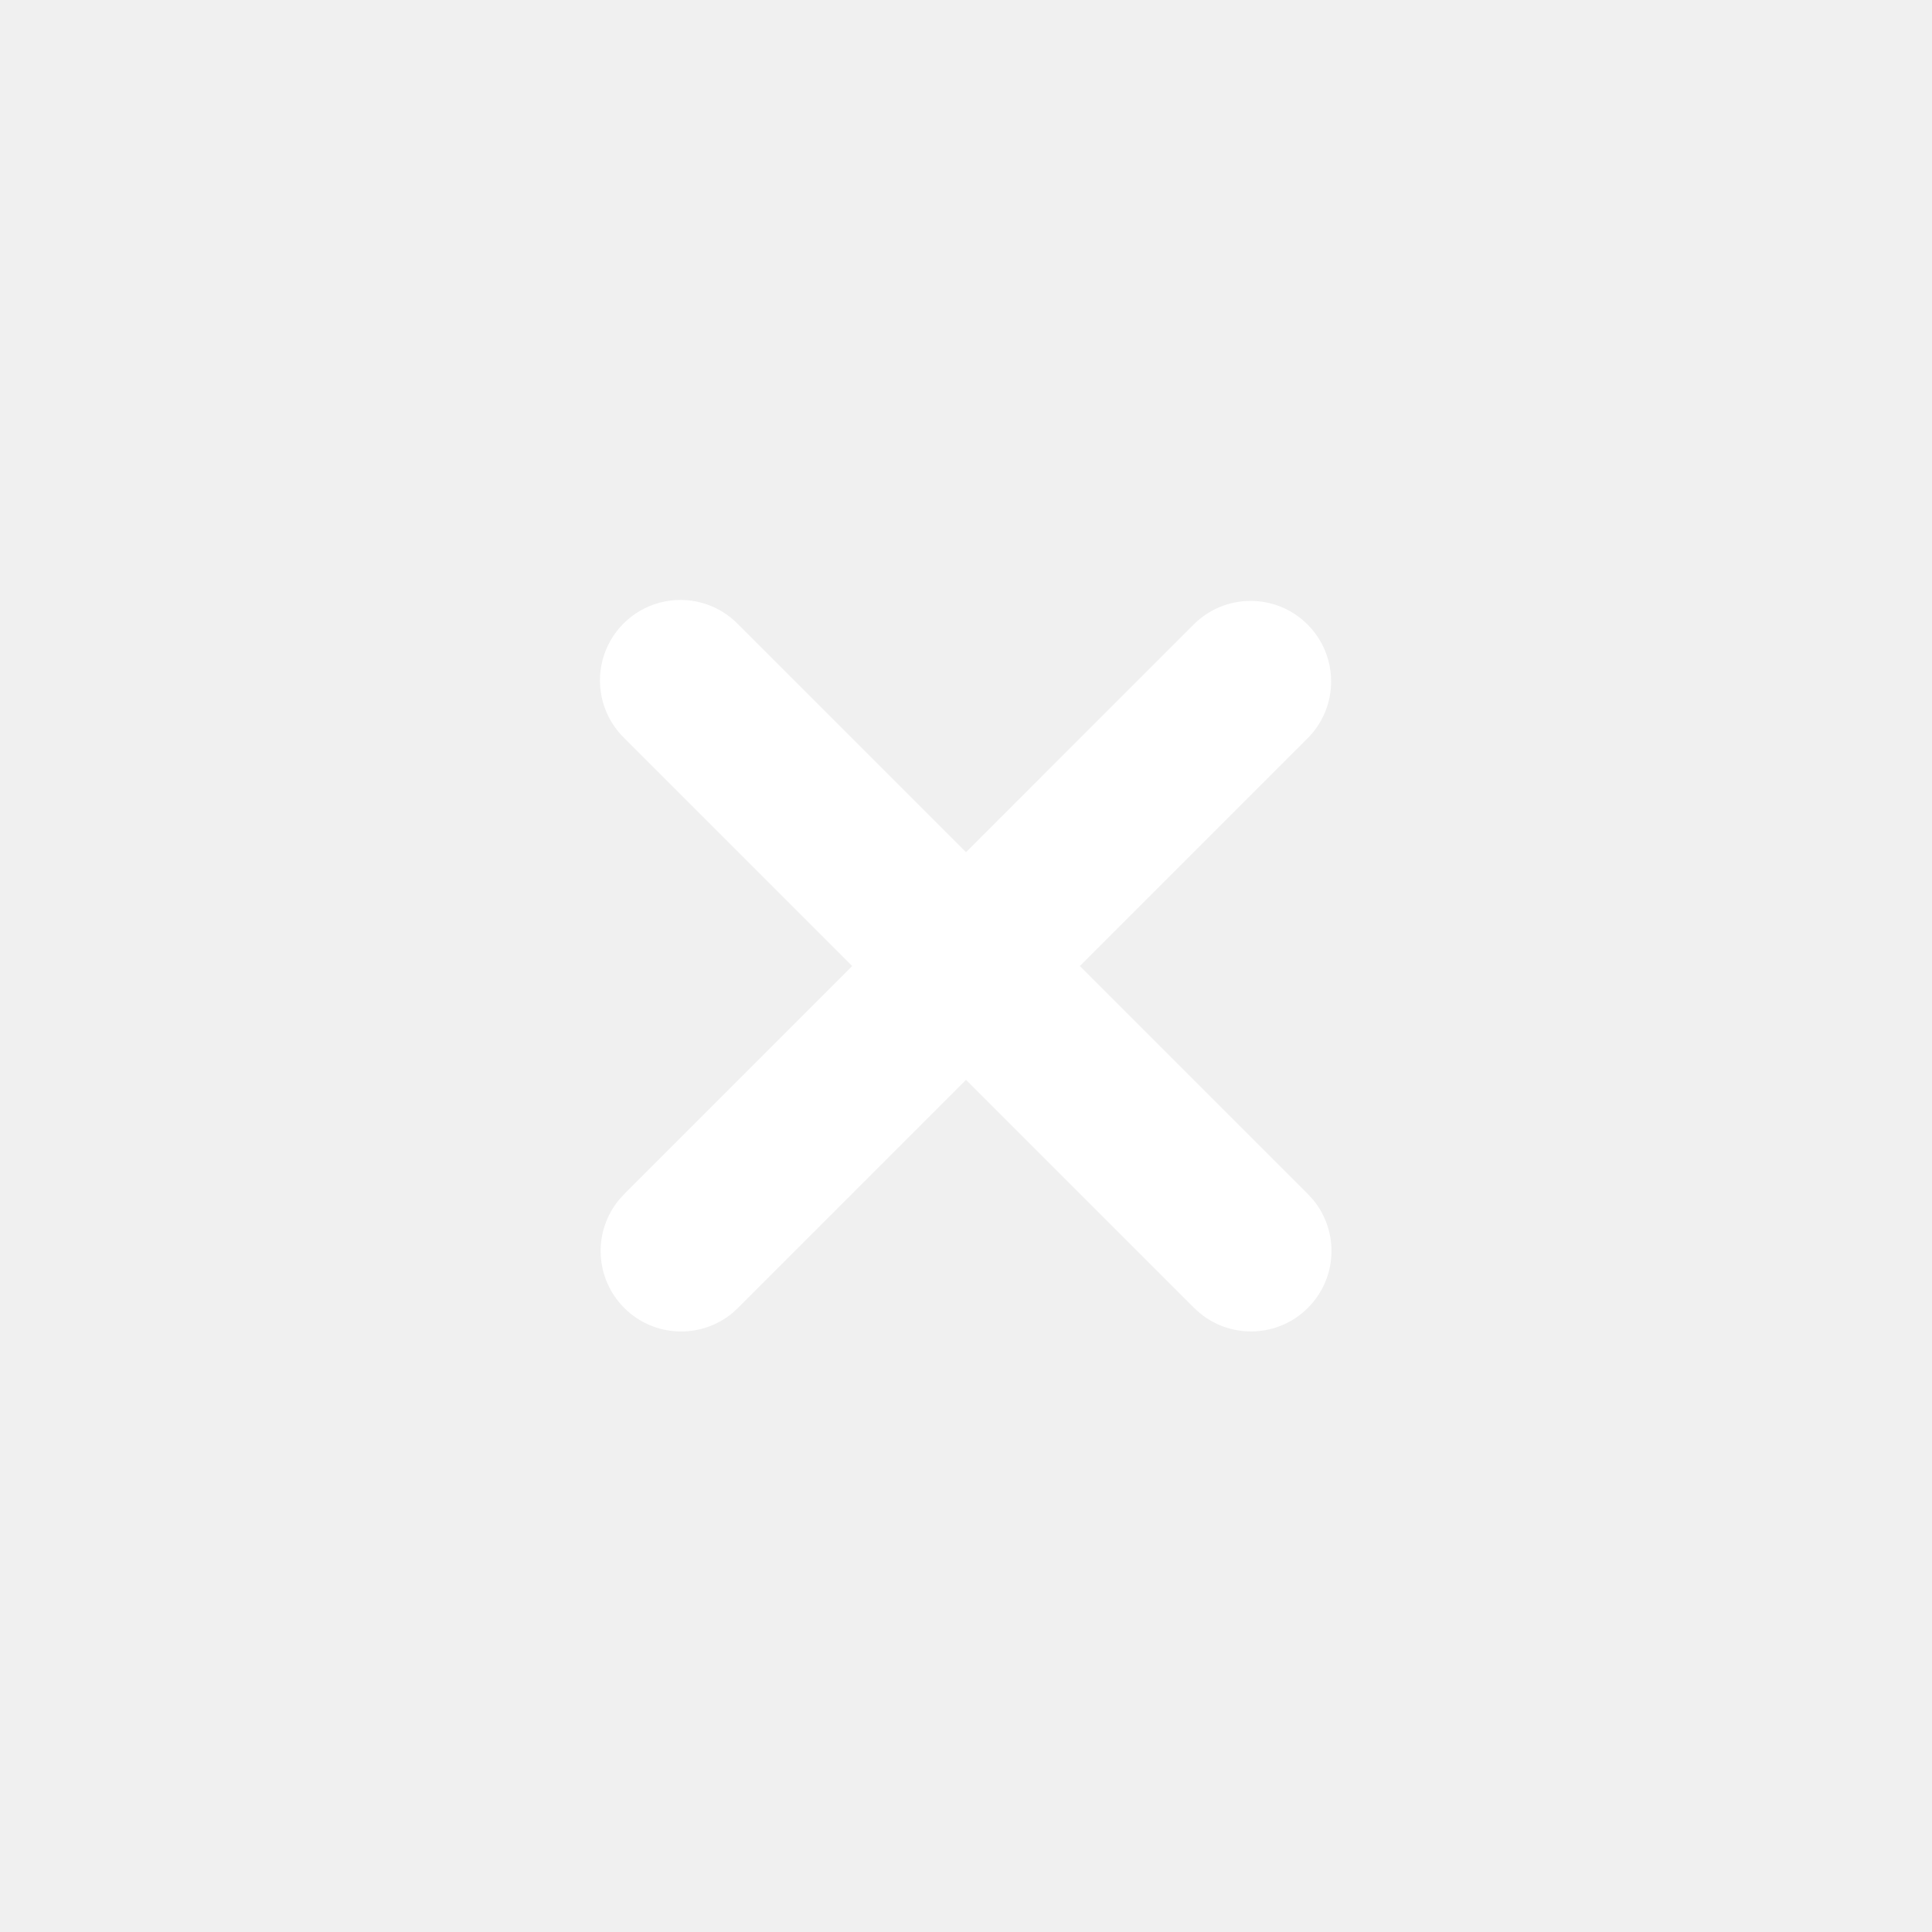
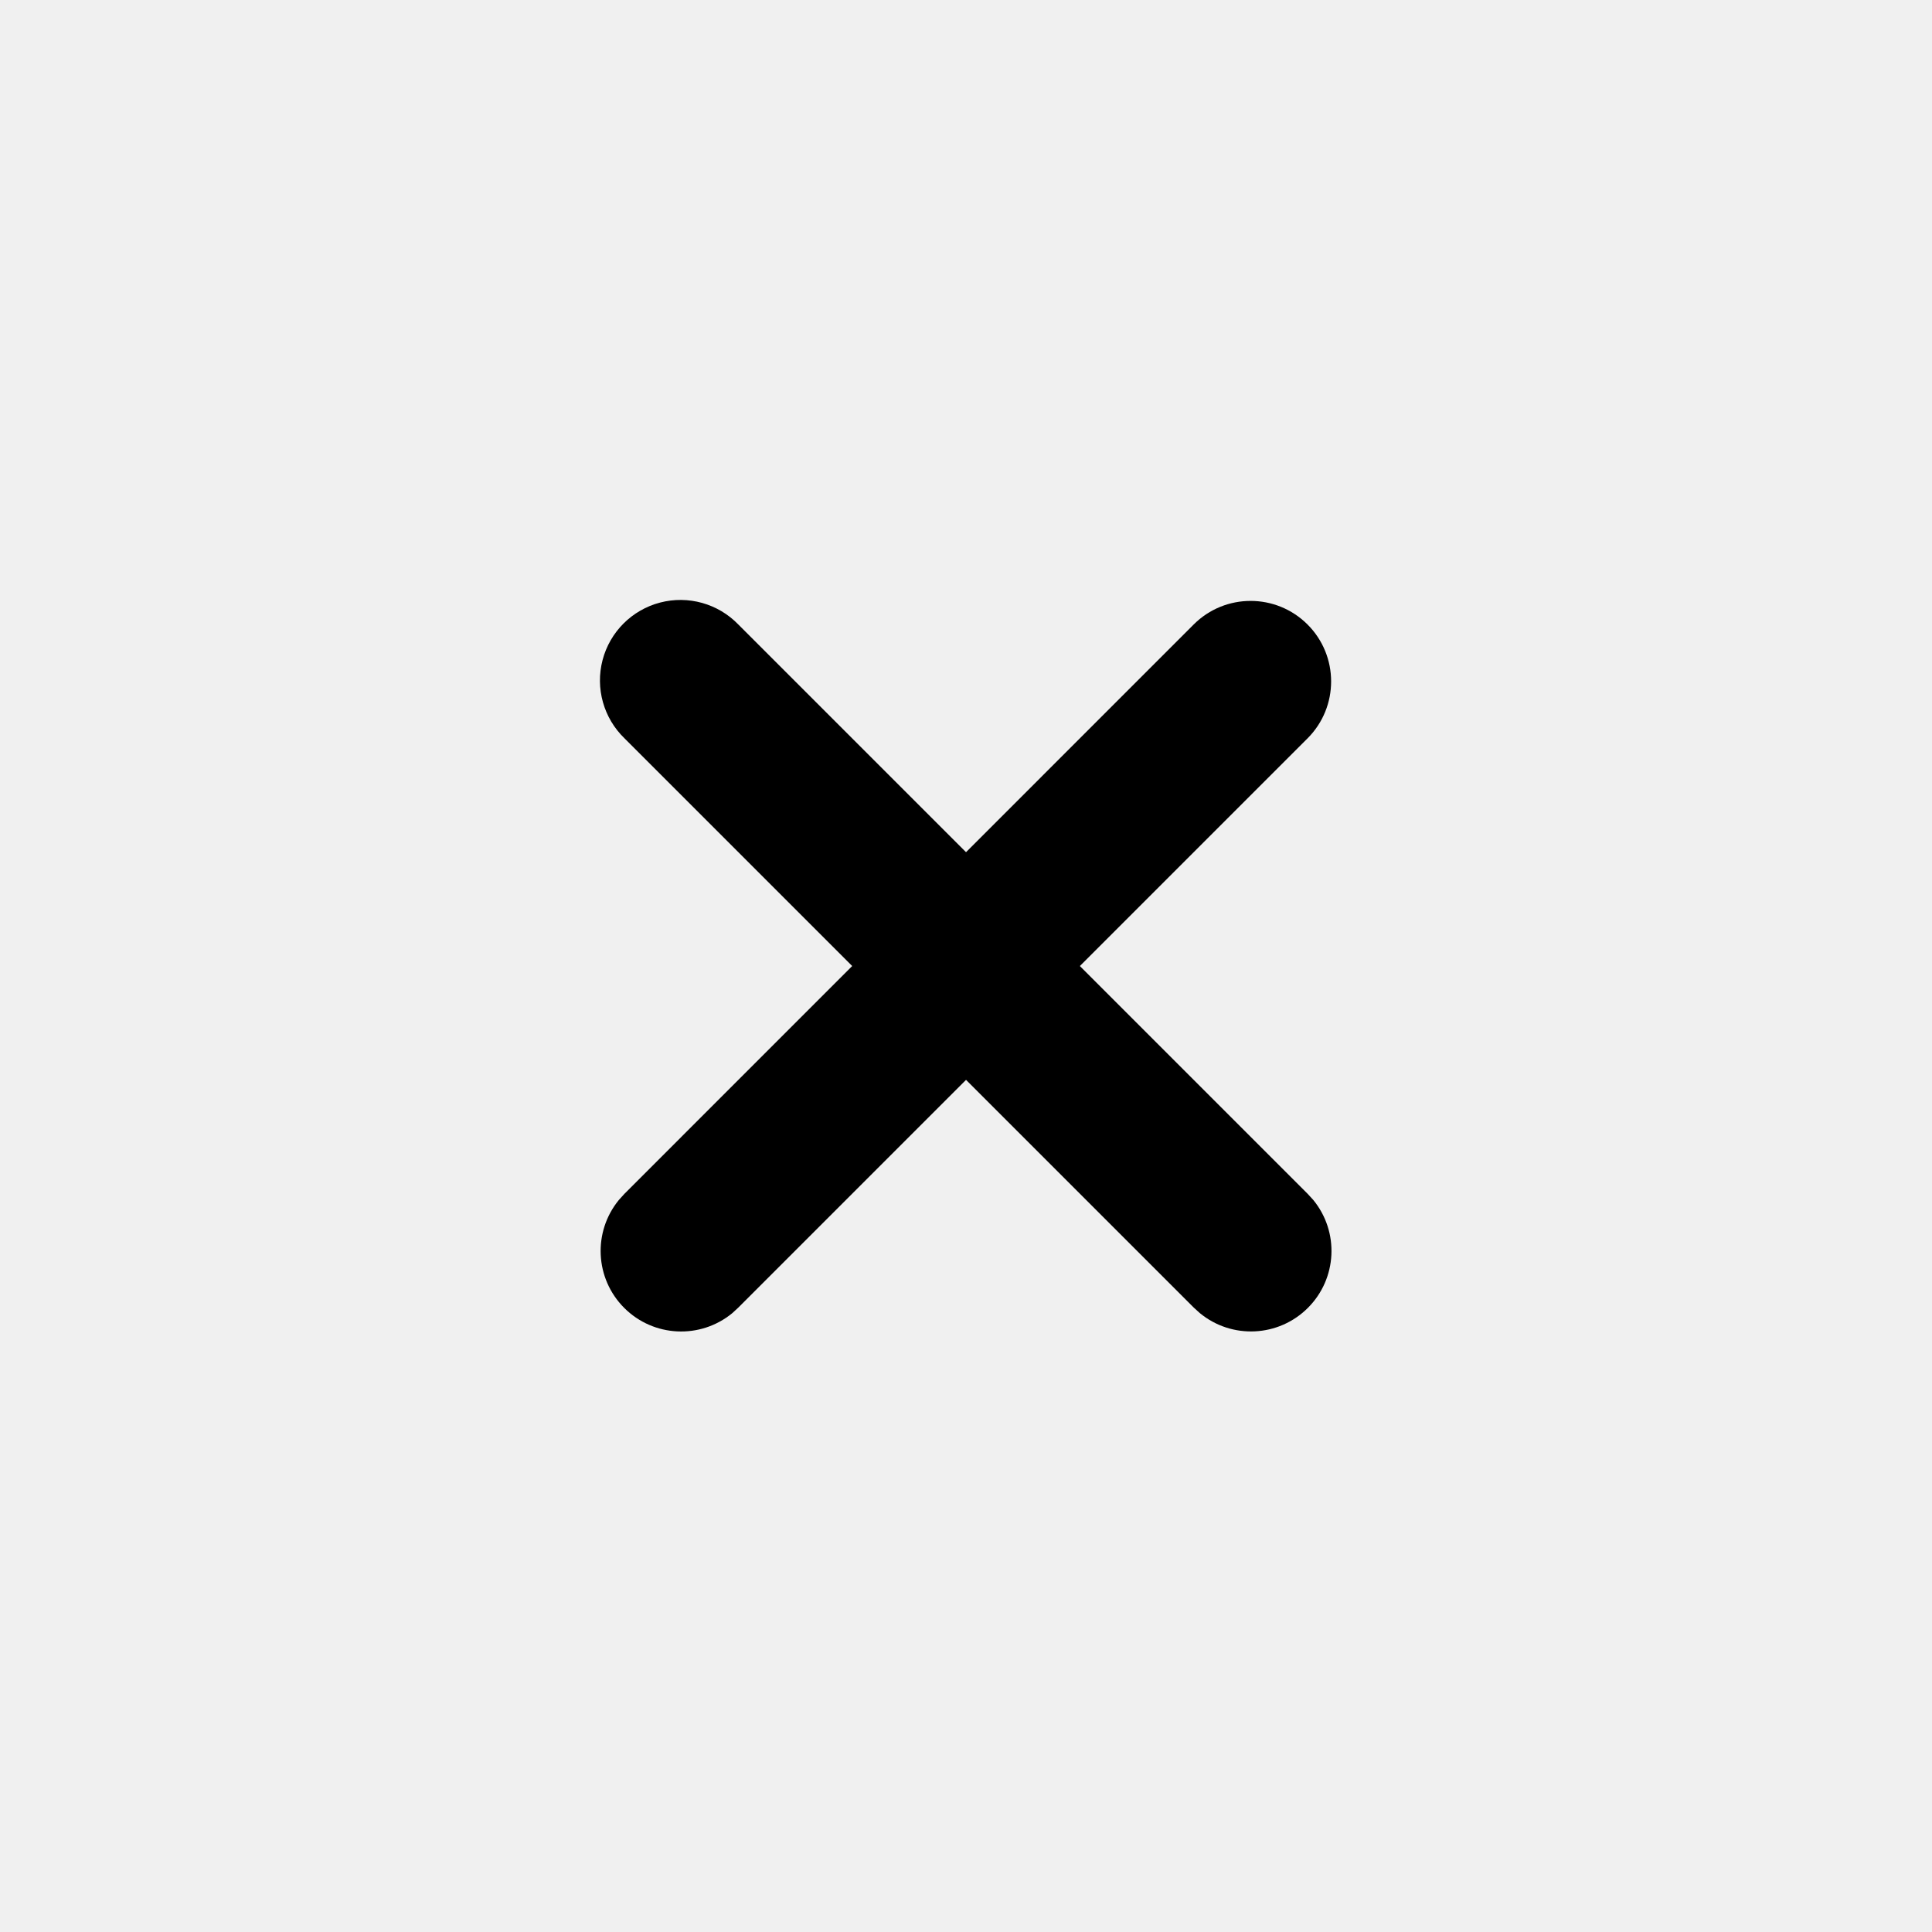
<svg xmlns="http://www.w3.org/2000/svg" fill="none" viewBox="0 0 24 24">
-   <path fill="#fff" d="m16.243 14.829.07.076a1 1 0 0 1-1.408 1.407l-.076-.069-7.071-7.071a1 1 0 1 1 1.414-1.414z" />
-   <path fill="#fff" d="m9.172 16.243-.076.07a1 1 0 0 1-1.407-1.408l.069-.076 7.07-7.071a1 1 0 1 1 1.415 1.414z" />
+   <path fill="currentColor" d="m16.243 14.829.07.076a1 1 0 0 1-1.408 1.407l-.076-.069-7.071-7.071a1 1 0 1 1 1.414-1.414z" />
+   <path fill="currentColor" d="m9.172 16.243-.076.07a1 1 0 0 1-1.407-1.408l.069-.076 7.07-7.071a1 1 0 1 1 1.415 1.414z" />
</svg>
